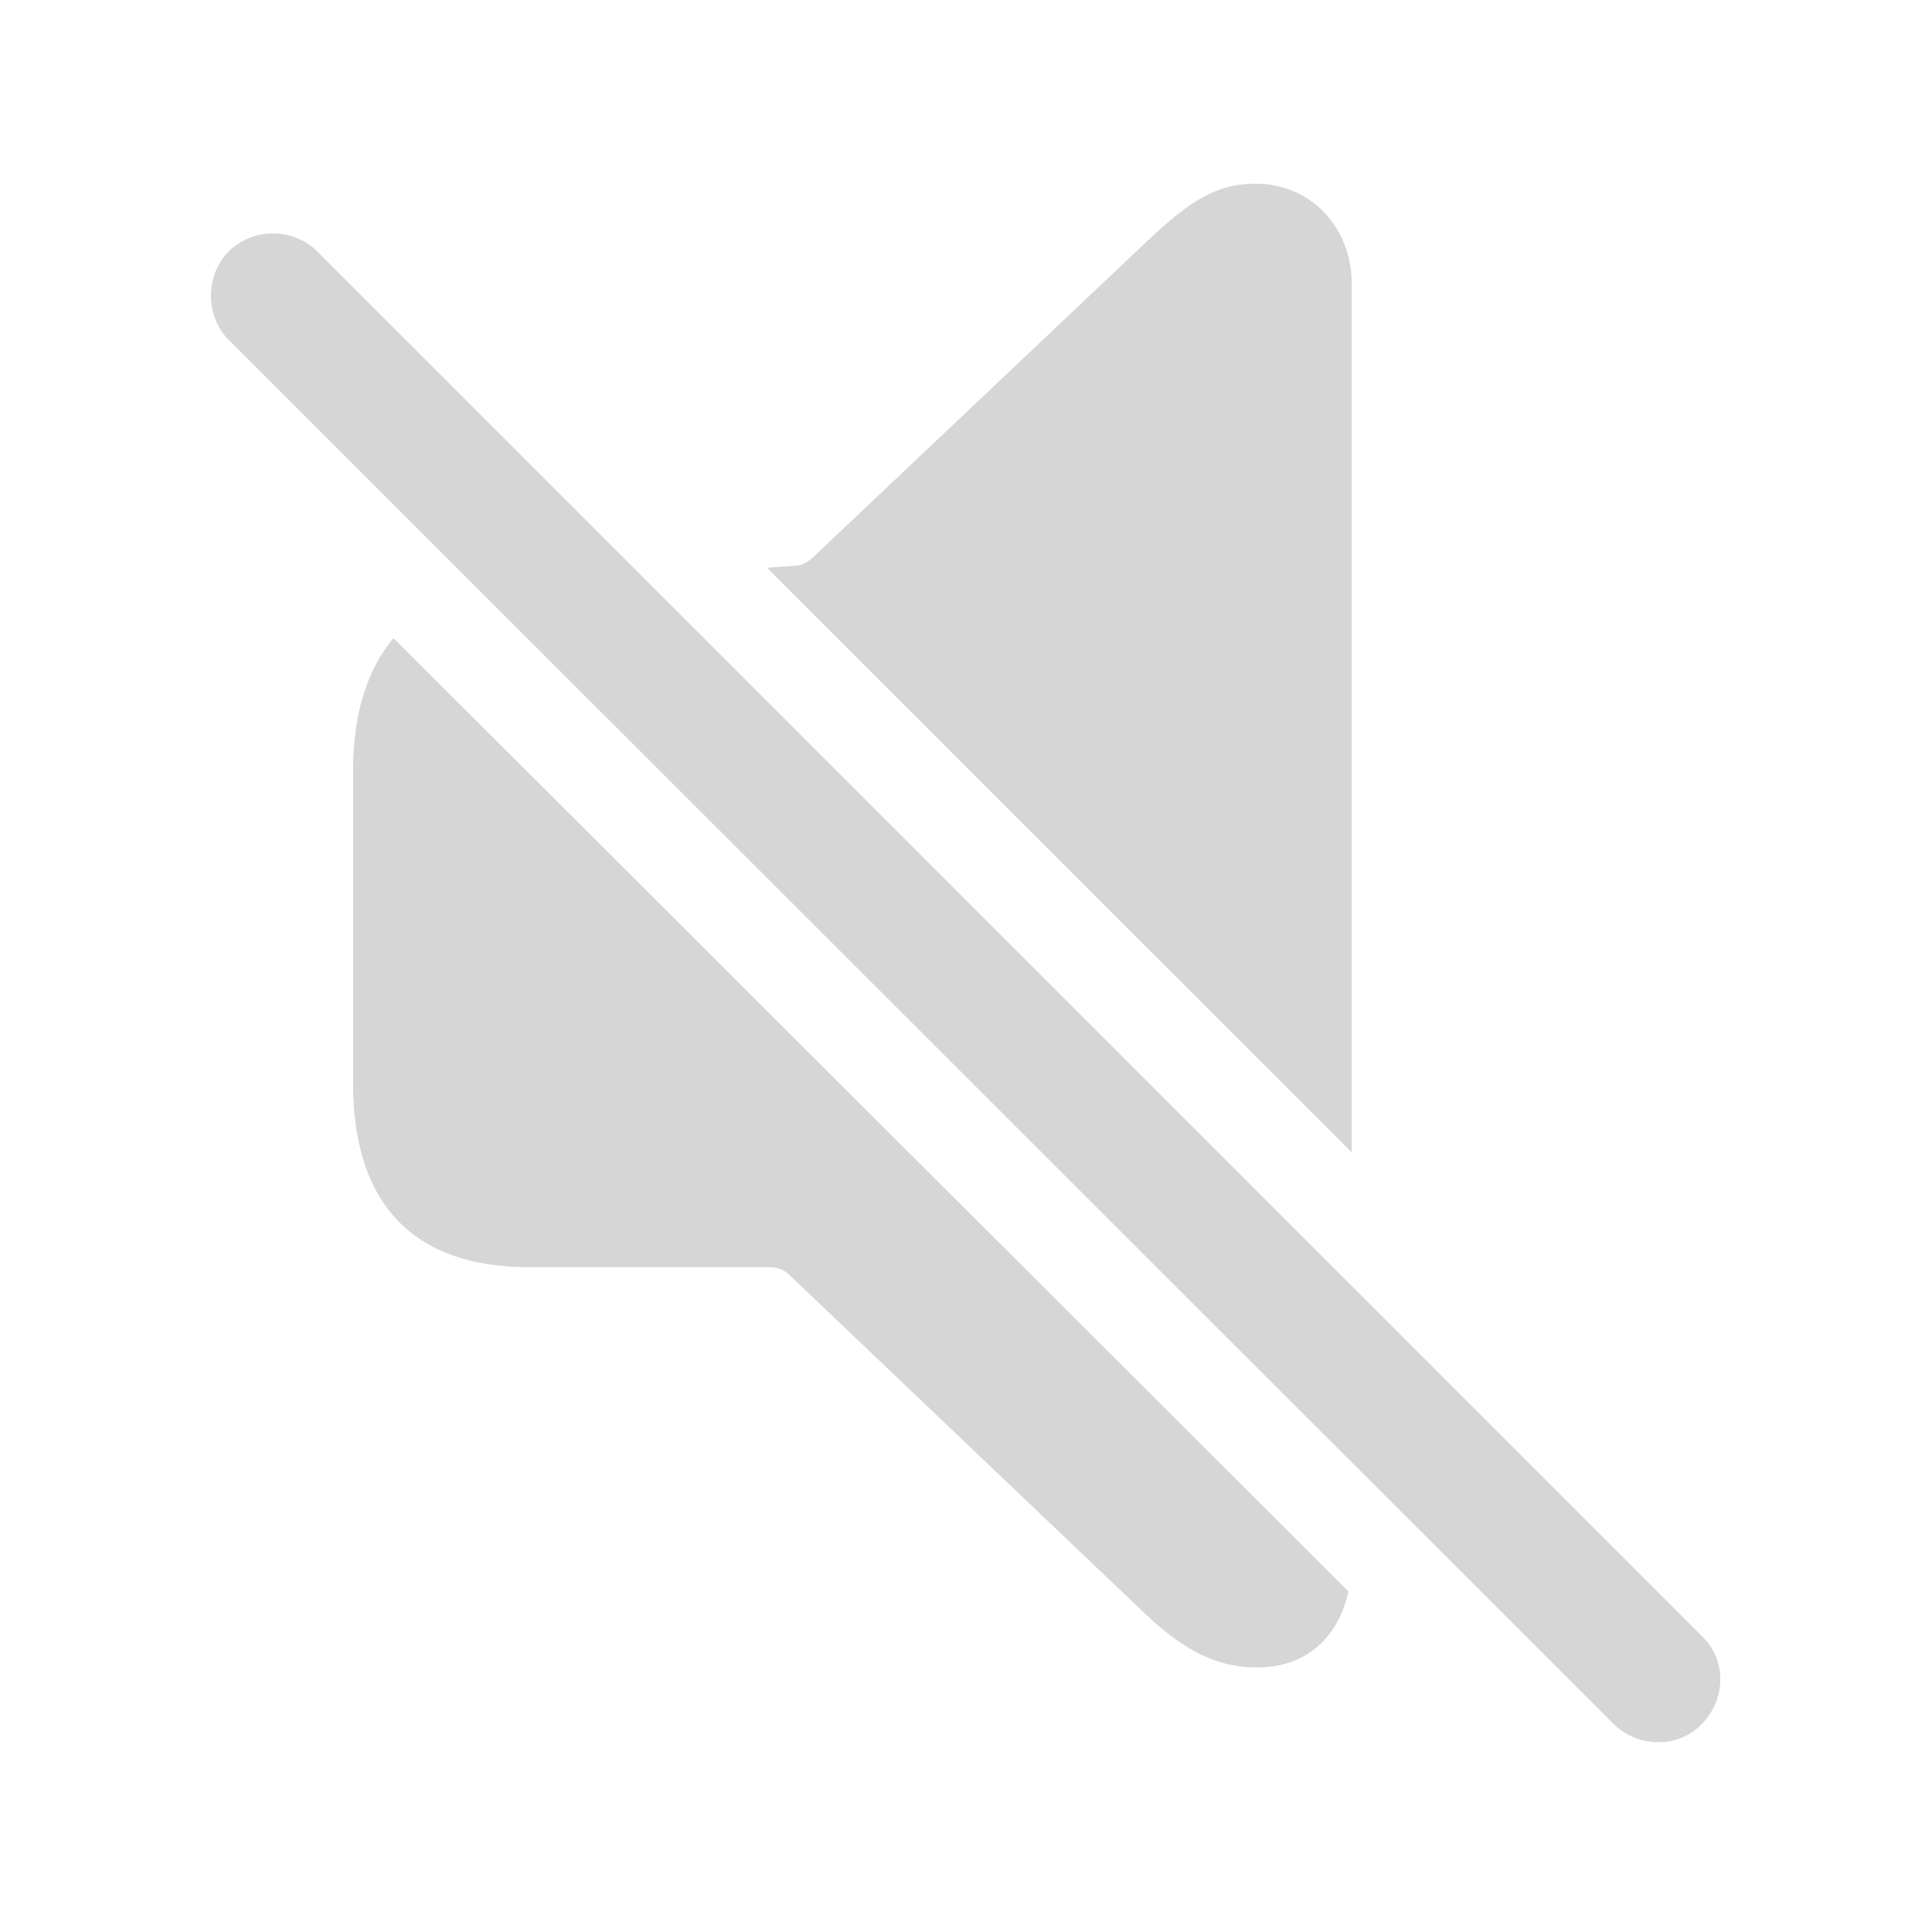
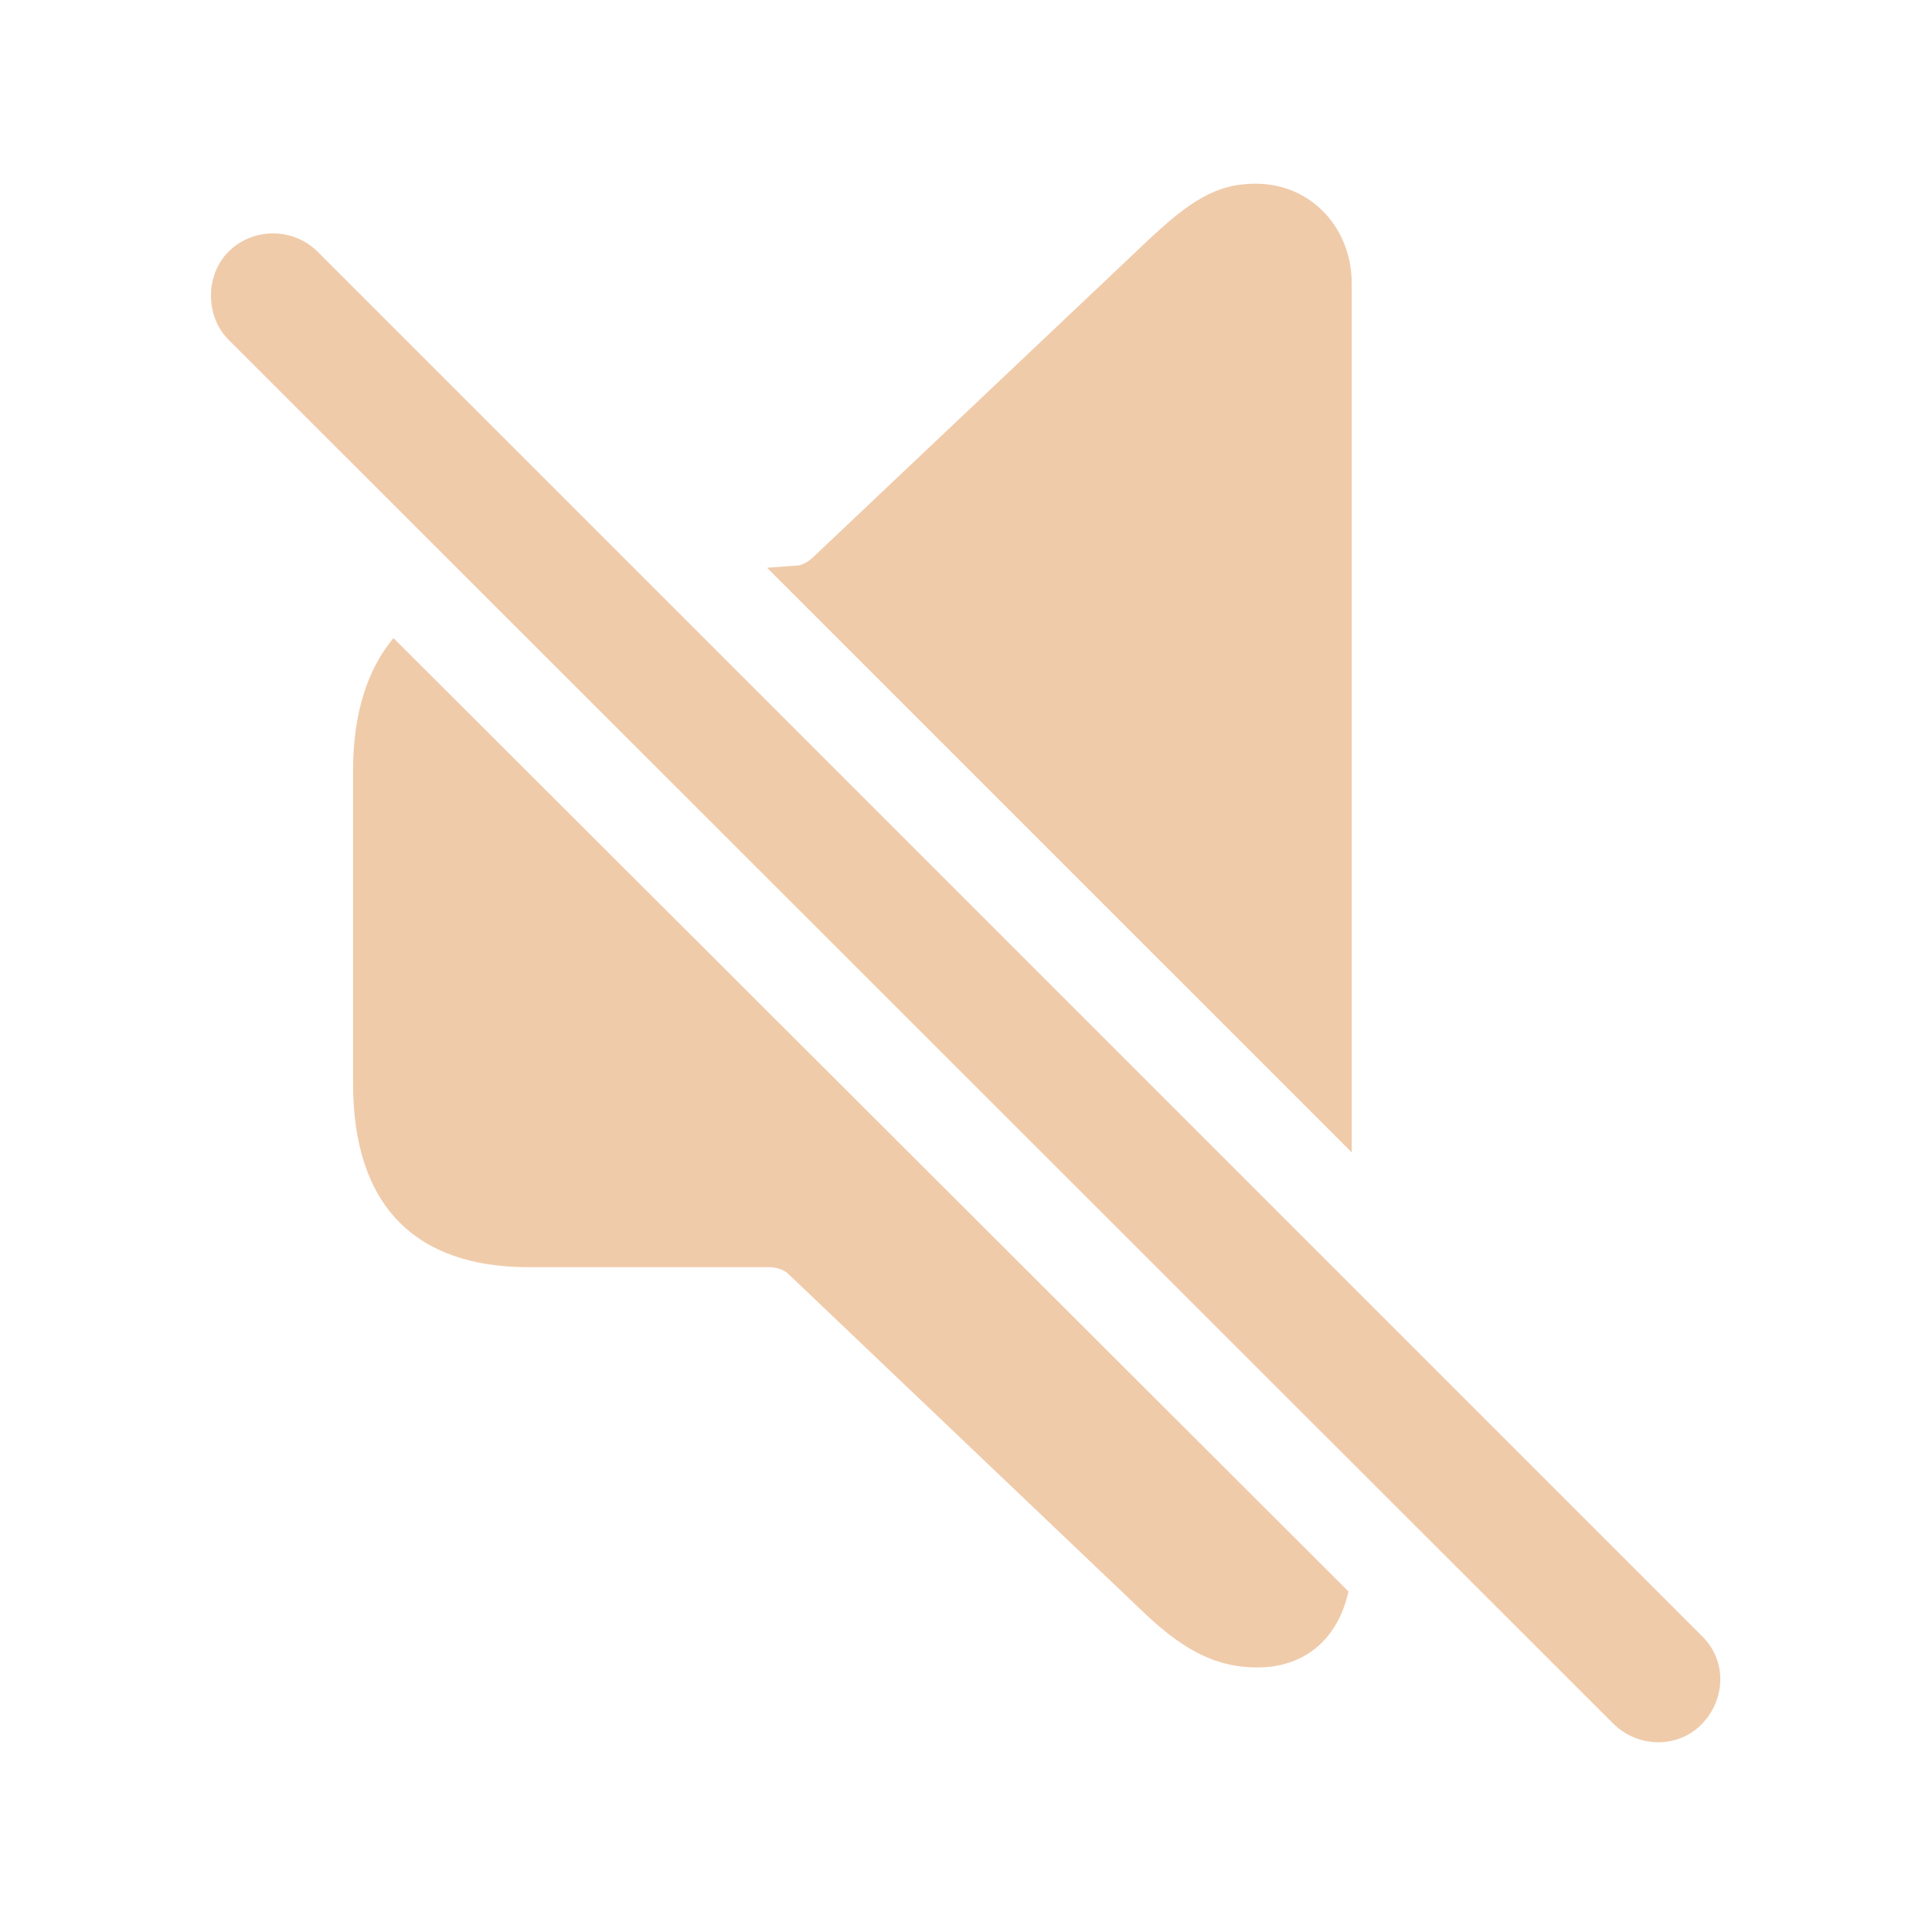
- <svg fill="#D6D6D6" width="120px" height="120px" viewBox="0 0 56 56">
+ <svg fill="#F0CBAA" width="120px" height="120px" viewBox="0 0 56 56">
  <path d="M 39.18 33.402 L 39.18 8.207 C 39.18 6.637 38.031 5.324 36.391 5.324 C 35.242 5.324 34.469 5.84 33.227 7.012 L 23.617 16.105 C 23.477 16.246 23.336 16.34 23.172 16.387 L 22.234 16.457 Z M 46.773 49.973 C 47.5 50.676 48.648 50.676 49.328 49.973 C 50.031 49.246 50.055 48.121 49.328 47.418 L 9.203 7.293 C 8.5 6.59 7.328 6.59 6.625 7.293 C 5.945 7.973 5.945 9.168 6.625 9.848 Z M 36.437 48.332 C 37.82 48.332 38.781 47.512 39.086 46.129 L 11.406 18.496 C 10.656 19.387 10.234 20.676 10.234 22.316 L 10.234 31.41 C 10.234 34.926 12.015 36.73 15.32 36.73 L 22.281 36.73 C 22.515 36.73 22.727 36.801 22.867 36.941 L 33.227 46.809 C 34.352 47.863 35.289 48.332 36.437 48.332 Z" />
</svg>
